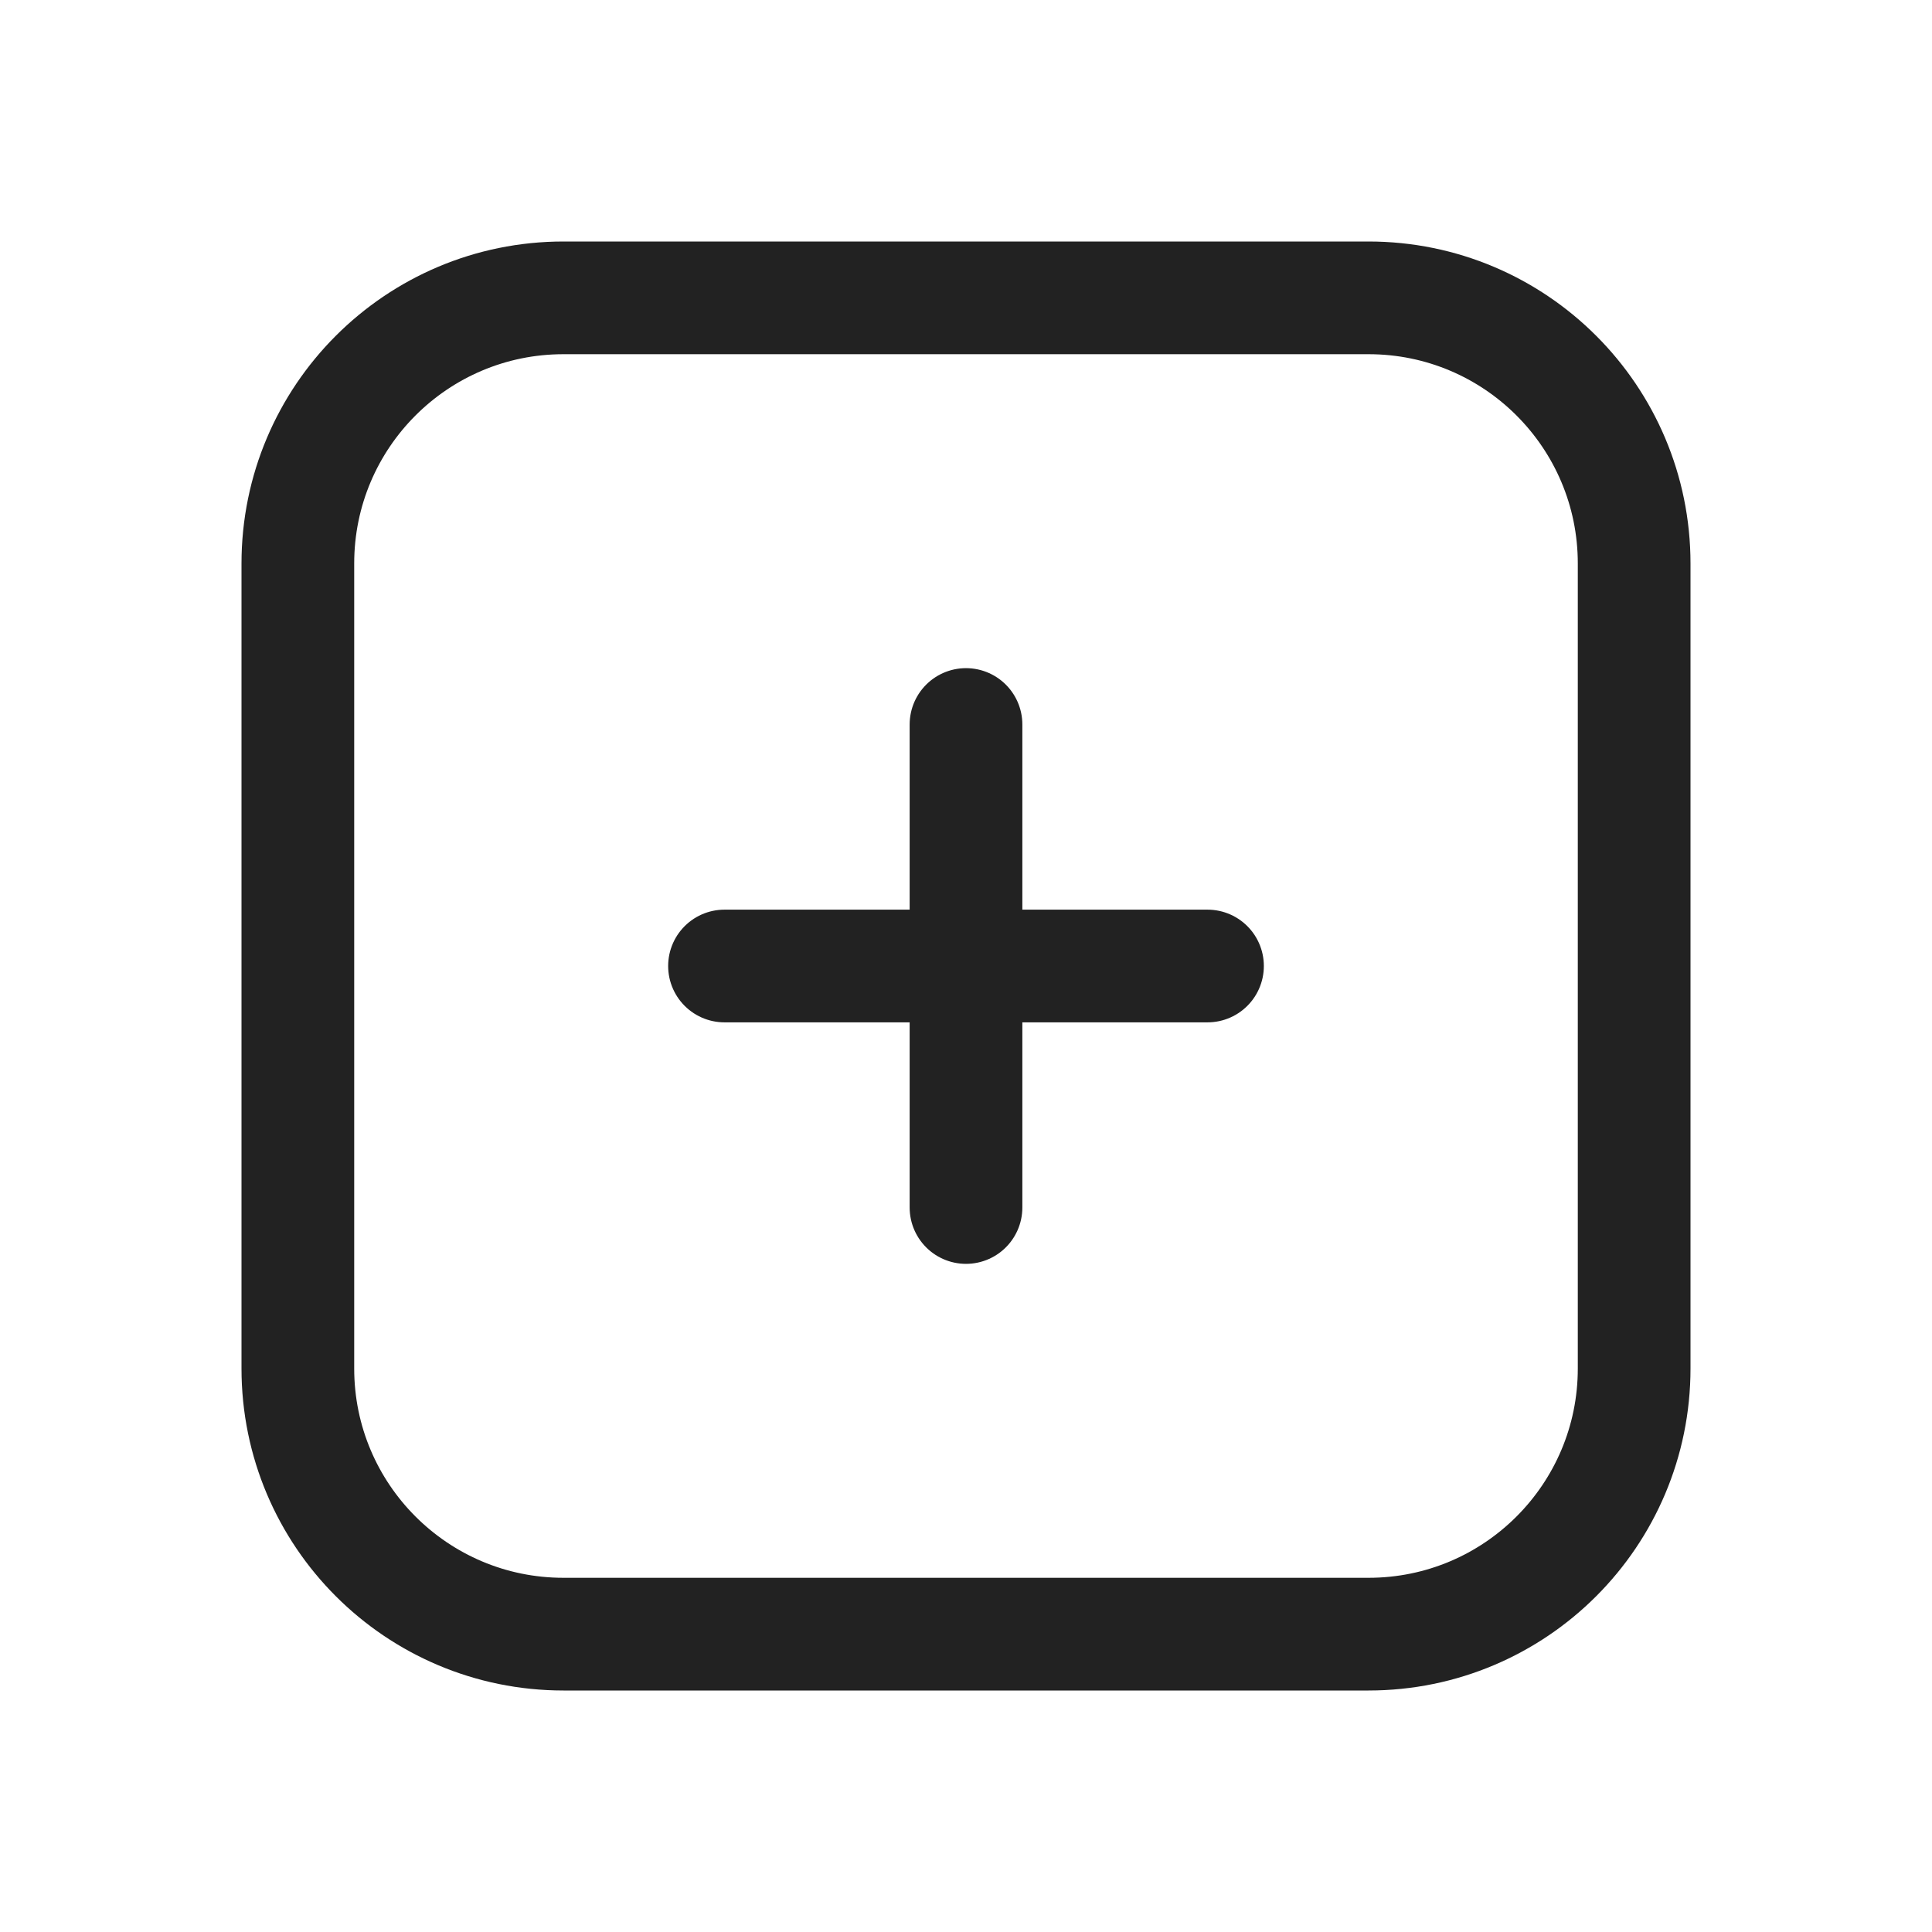
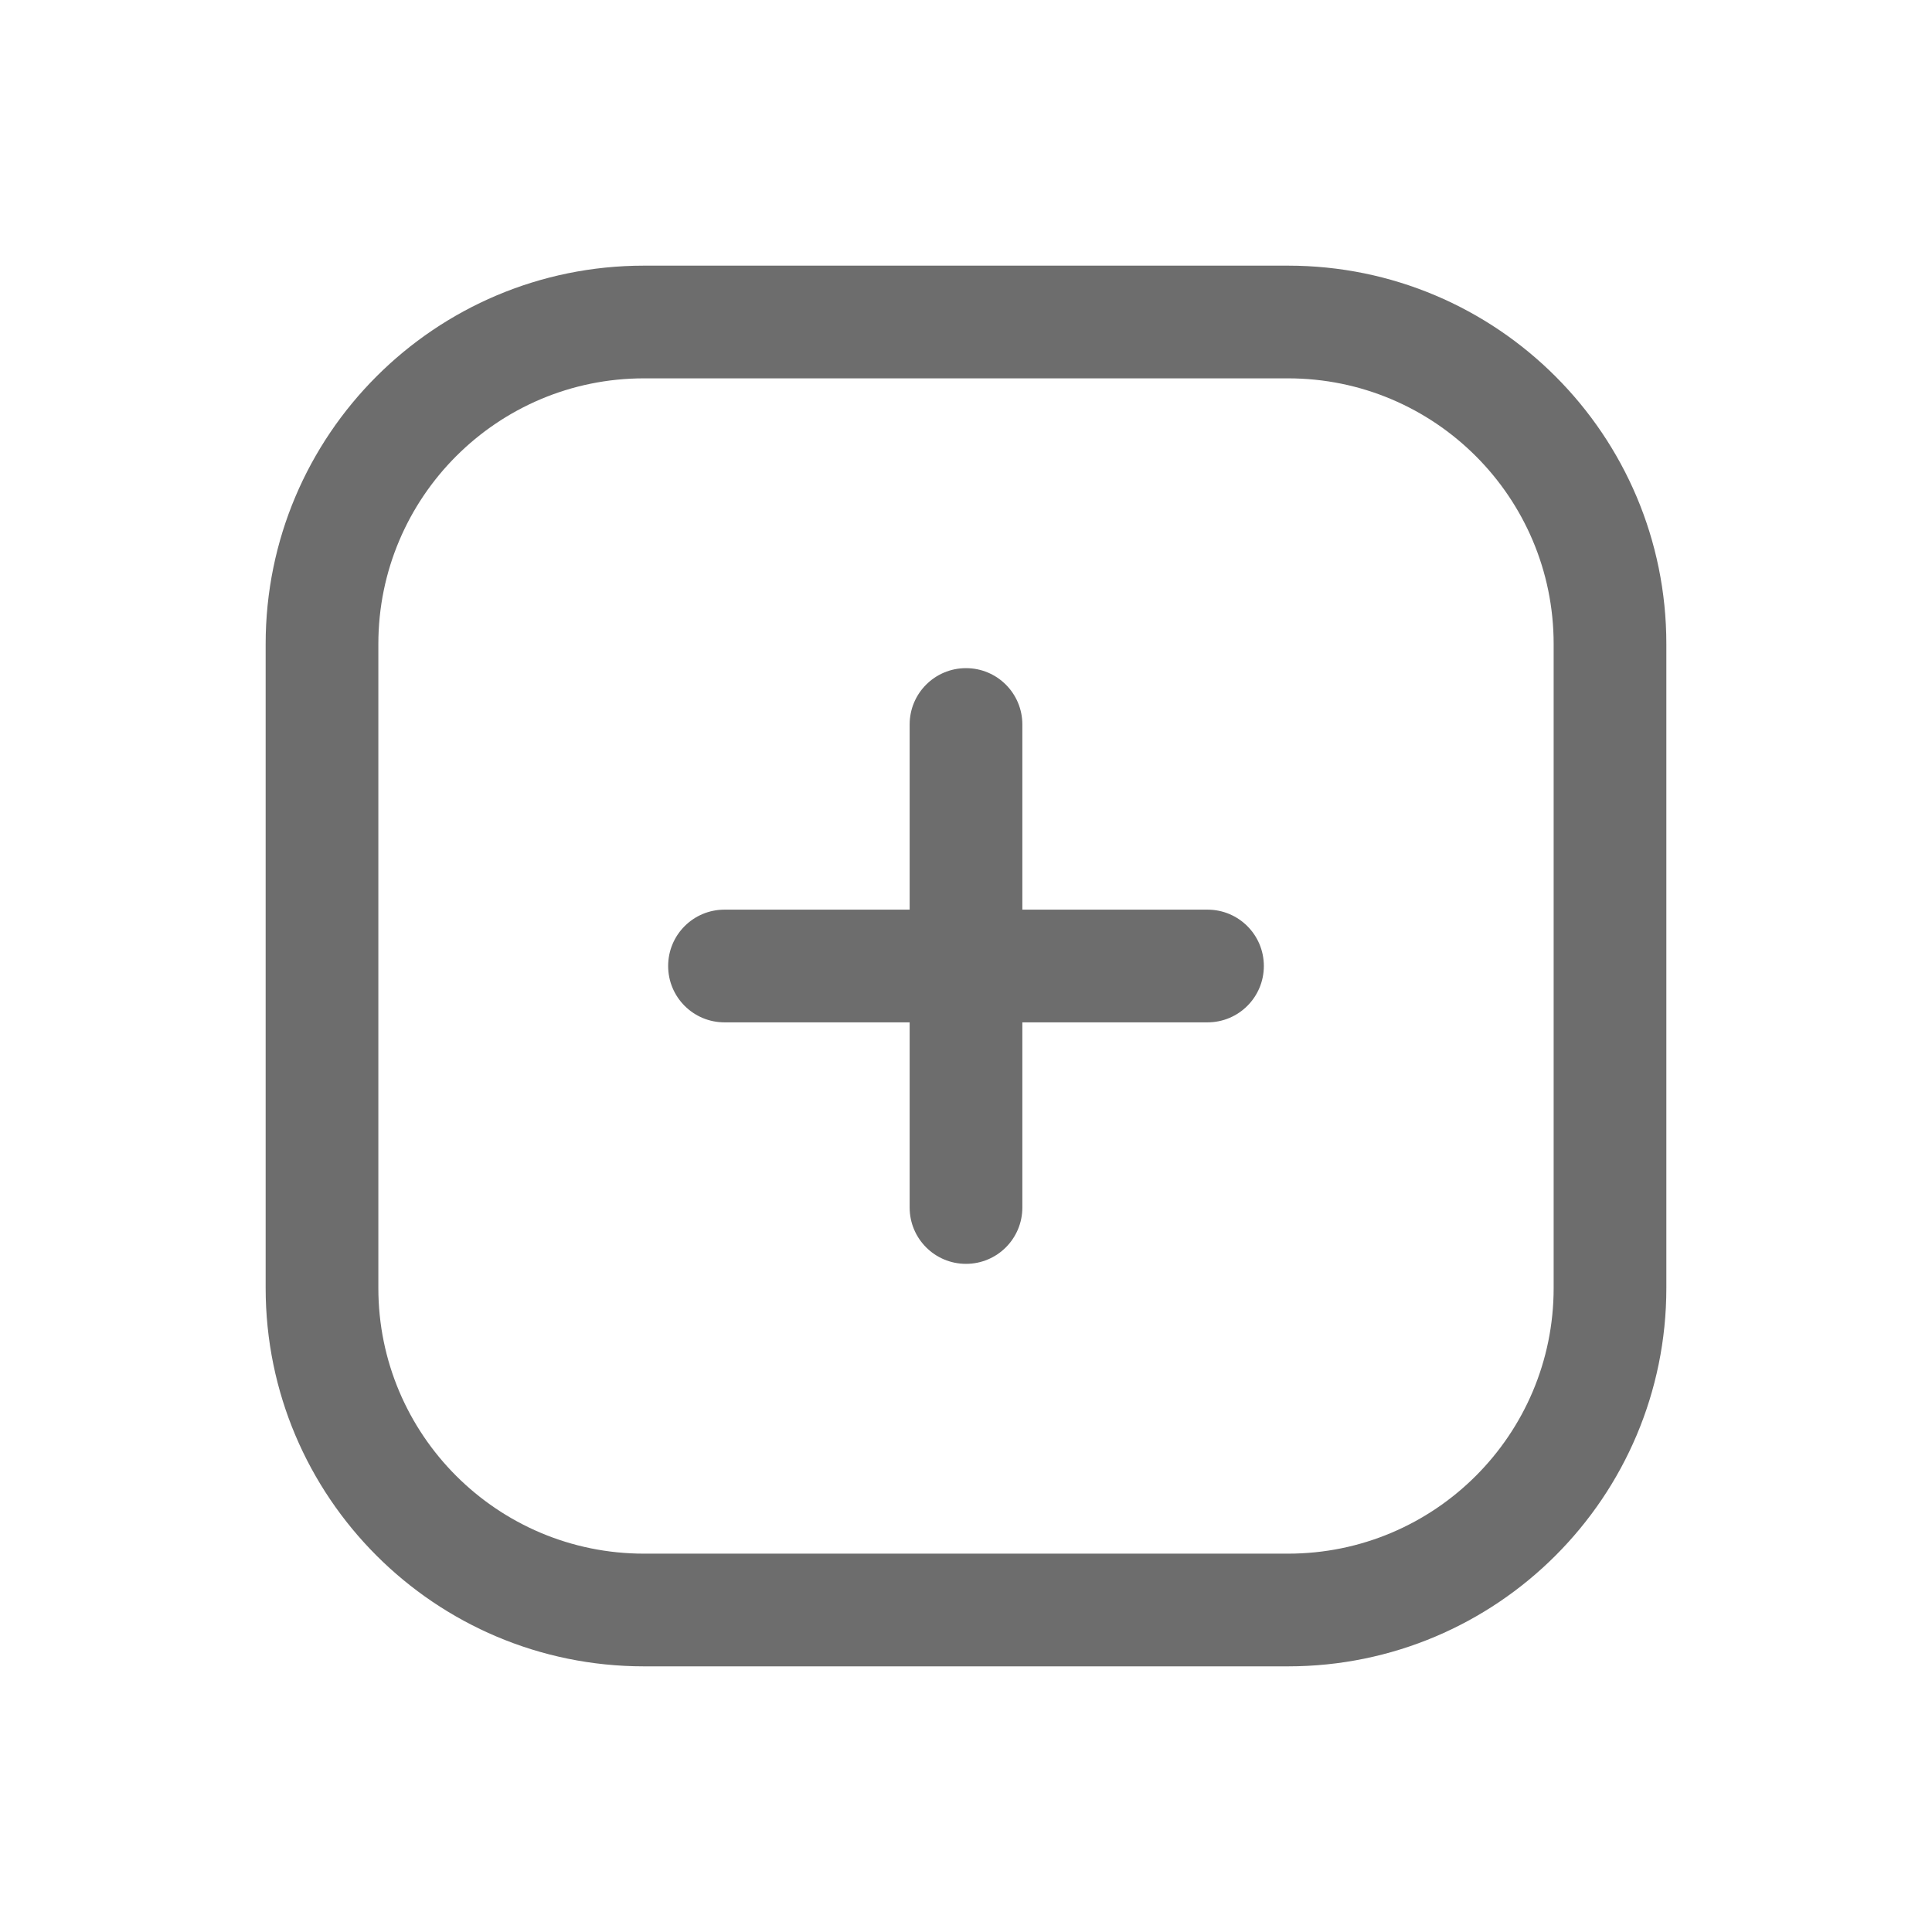
<svg xmlns="http://www.w3.org/2000/svg" width="24" height="24" viewBox="0 0 24 24" fill="none">
-   <path d="M3.7 17V7C3.7 5.177 5.177 3.7 7 3.7H17C18.823 3.7 20.3 5.177 20.3 7V17C20.3 18.823 18.823 20.3 17 20.3H7C5.177 20.3 3.7 18.823 3.7 17Z" stroke="#222222" stroke-width="1.4" />
-   <path d="M12 9V15" stroke="#222222" stroke-width="1.4" stroke-linecap="round" />
-   <path d="M9 12H12H15" stroke="#222222" stroke-width="1.4" stroke-linecap="round" />
+   <path fill-rule="evenodd" clip-rule="evenodd" d="M8 4.7C6.178 4.7 4.7 6.178 4.7 8V16C4.7 17.823 6.178 19.3 8 19.3H16C17.823 19.3 19.3 17.823 19.3 16V8C19.3 6.178 17.823 4.7 16 4.7H8ZM3.3 8C3.3 5.404 5.404 3.3 8 3.3H16C18.596 3.3 20.7 5.404 20.7 8V16C20.7 18.596 18.596 20.7 16 20.7H8C5.404 20.7 3.3 18.596 3.3 16V8Z" fill="#6D6D6D" />
+   <path fill-rule="evenodd" clip-rule="evenodd" d="M12 8.3C12.387 8.3 12.7 8.613 12.7 9V15C12.7 15.387 12.387 15.7 12 15.7C11.613 15.7 11.3 15.387 11.3 15V9C11.3 8.613 11.613 8.3 12 8.3Z" fill="#6D6D6D" />
+   <path fill-rule="evenodd" clip-rule="evenodd" d="M8.3 12C8.3 11.613 8.613 11.3 9 11.3H15C15.387 11.3 15.7 11.613 15.7 12C15.7 12.387 15.387 12.7 15 12.7H9C8.613 12.7 8.3 12.387 8.3 12Z" fill="#6D6D6D" />
</svg>
